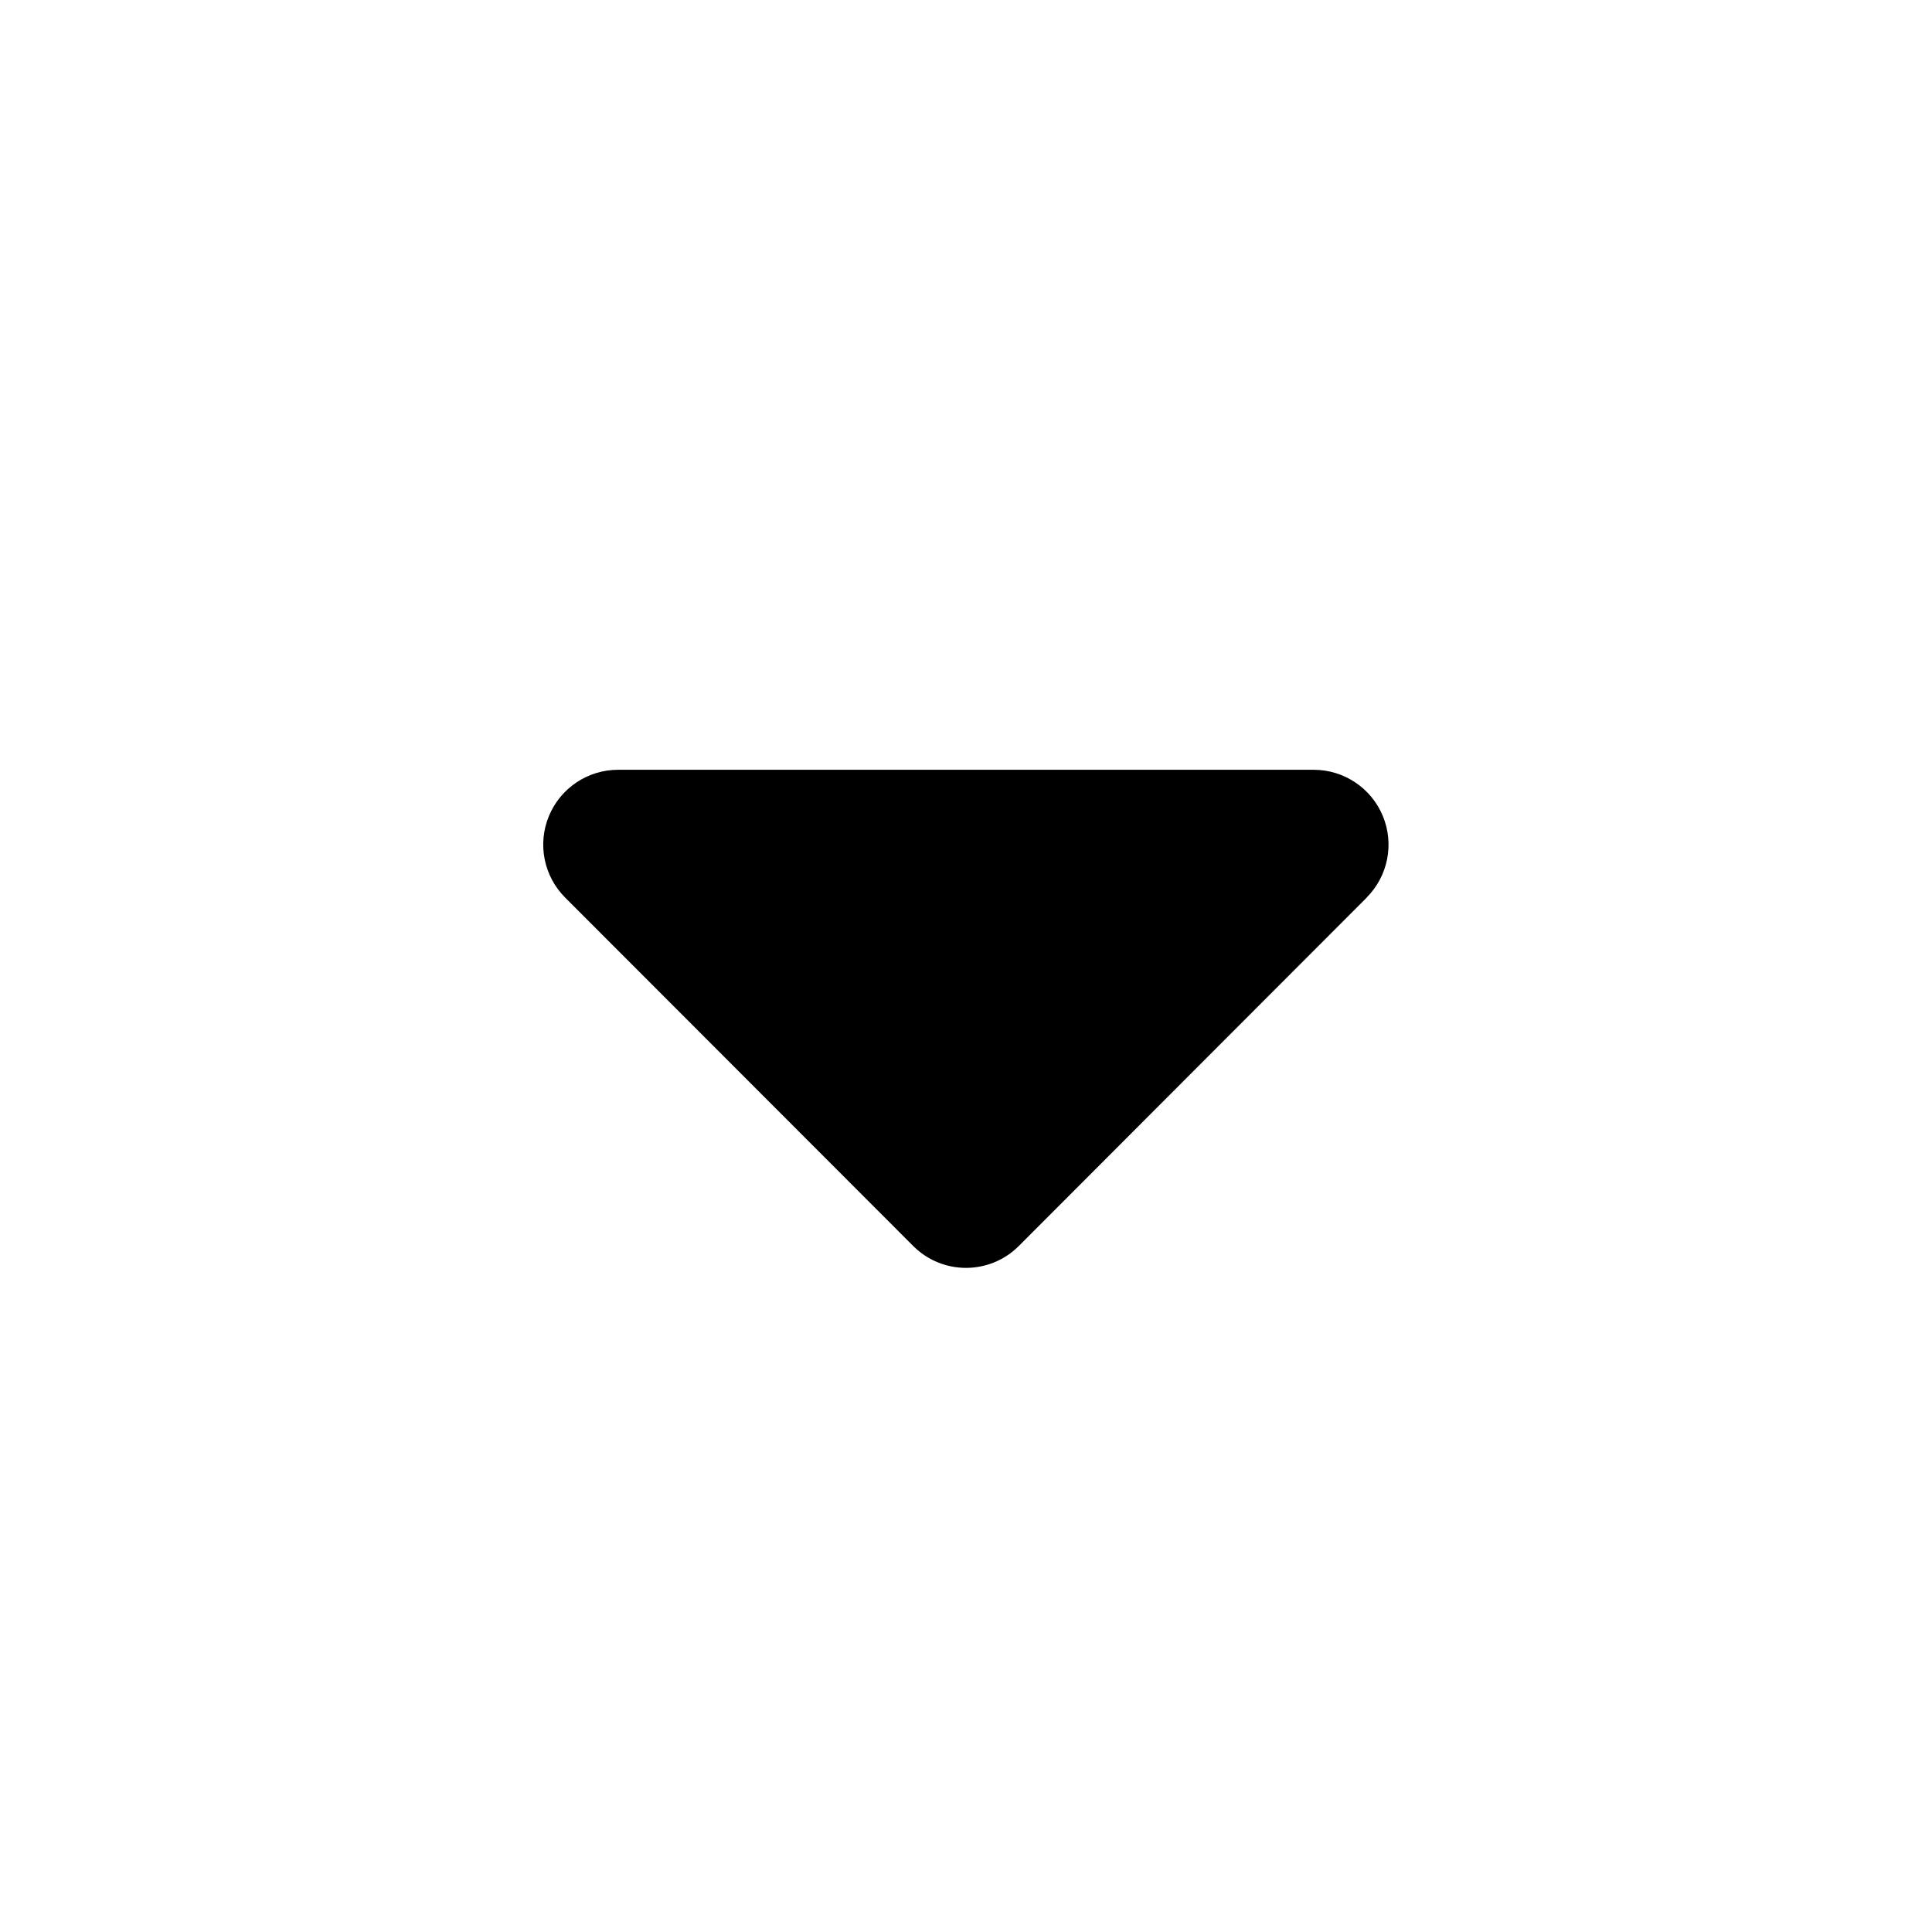
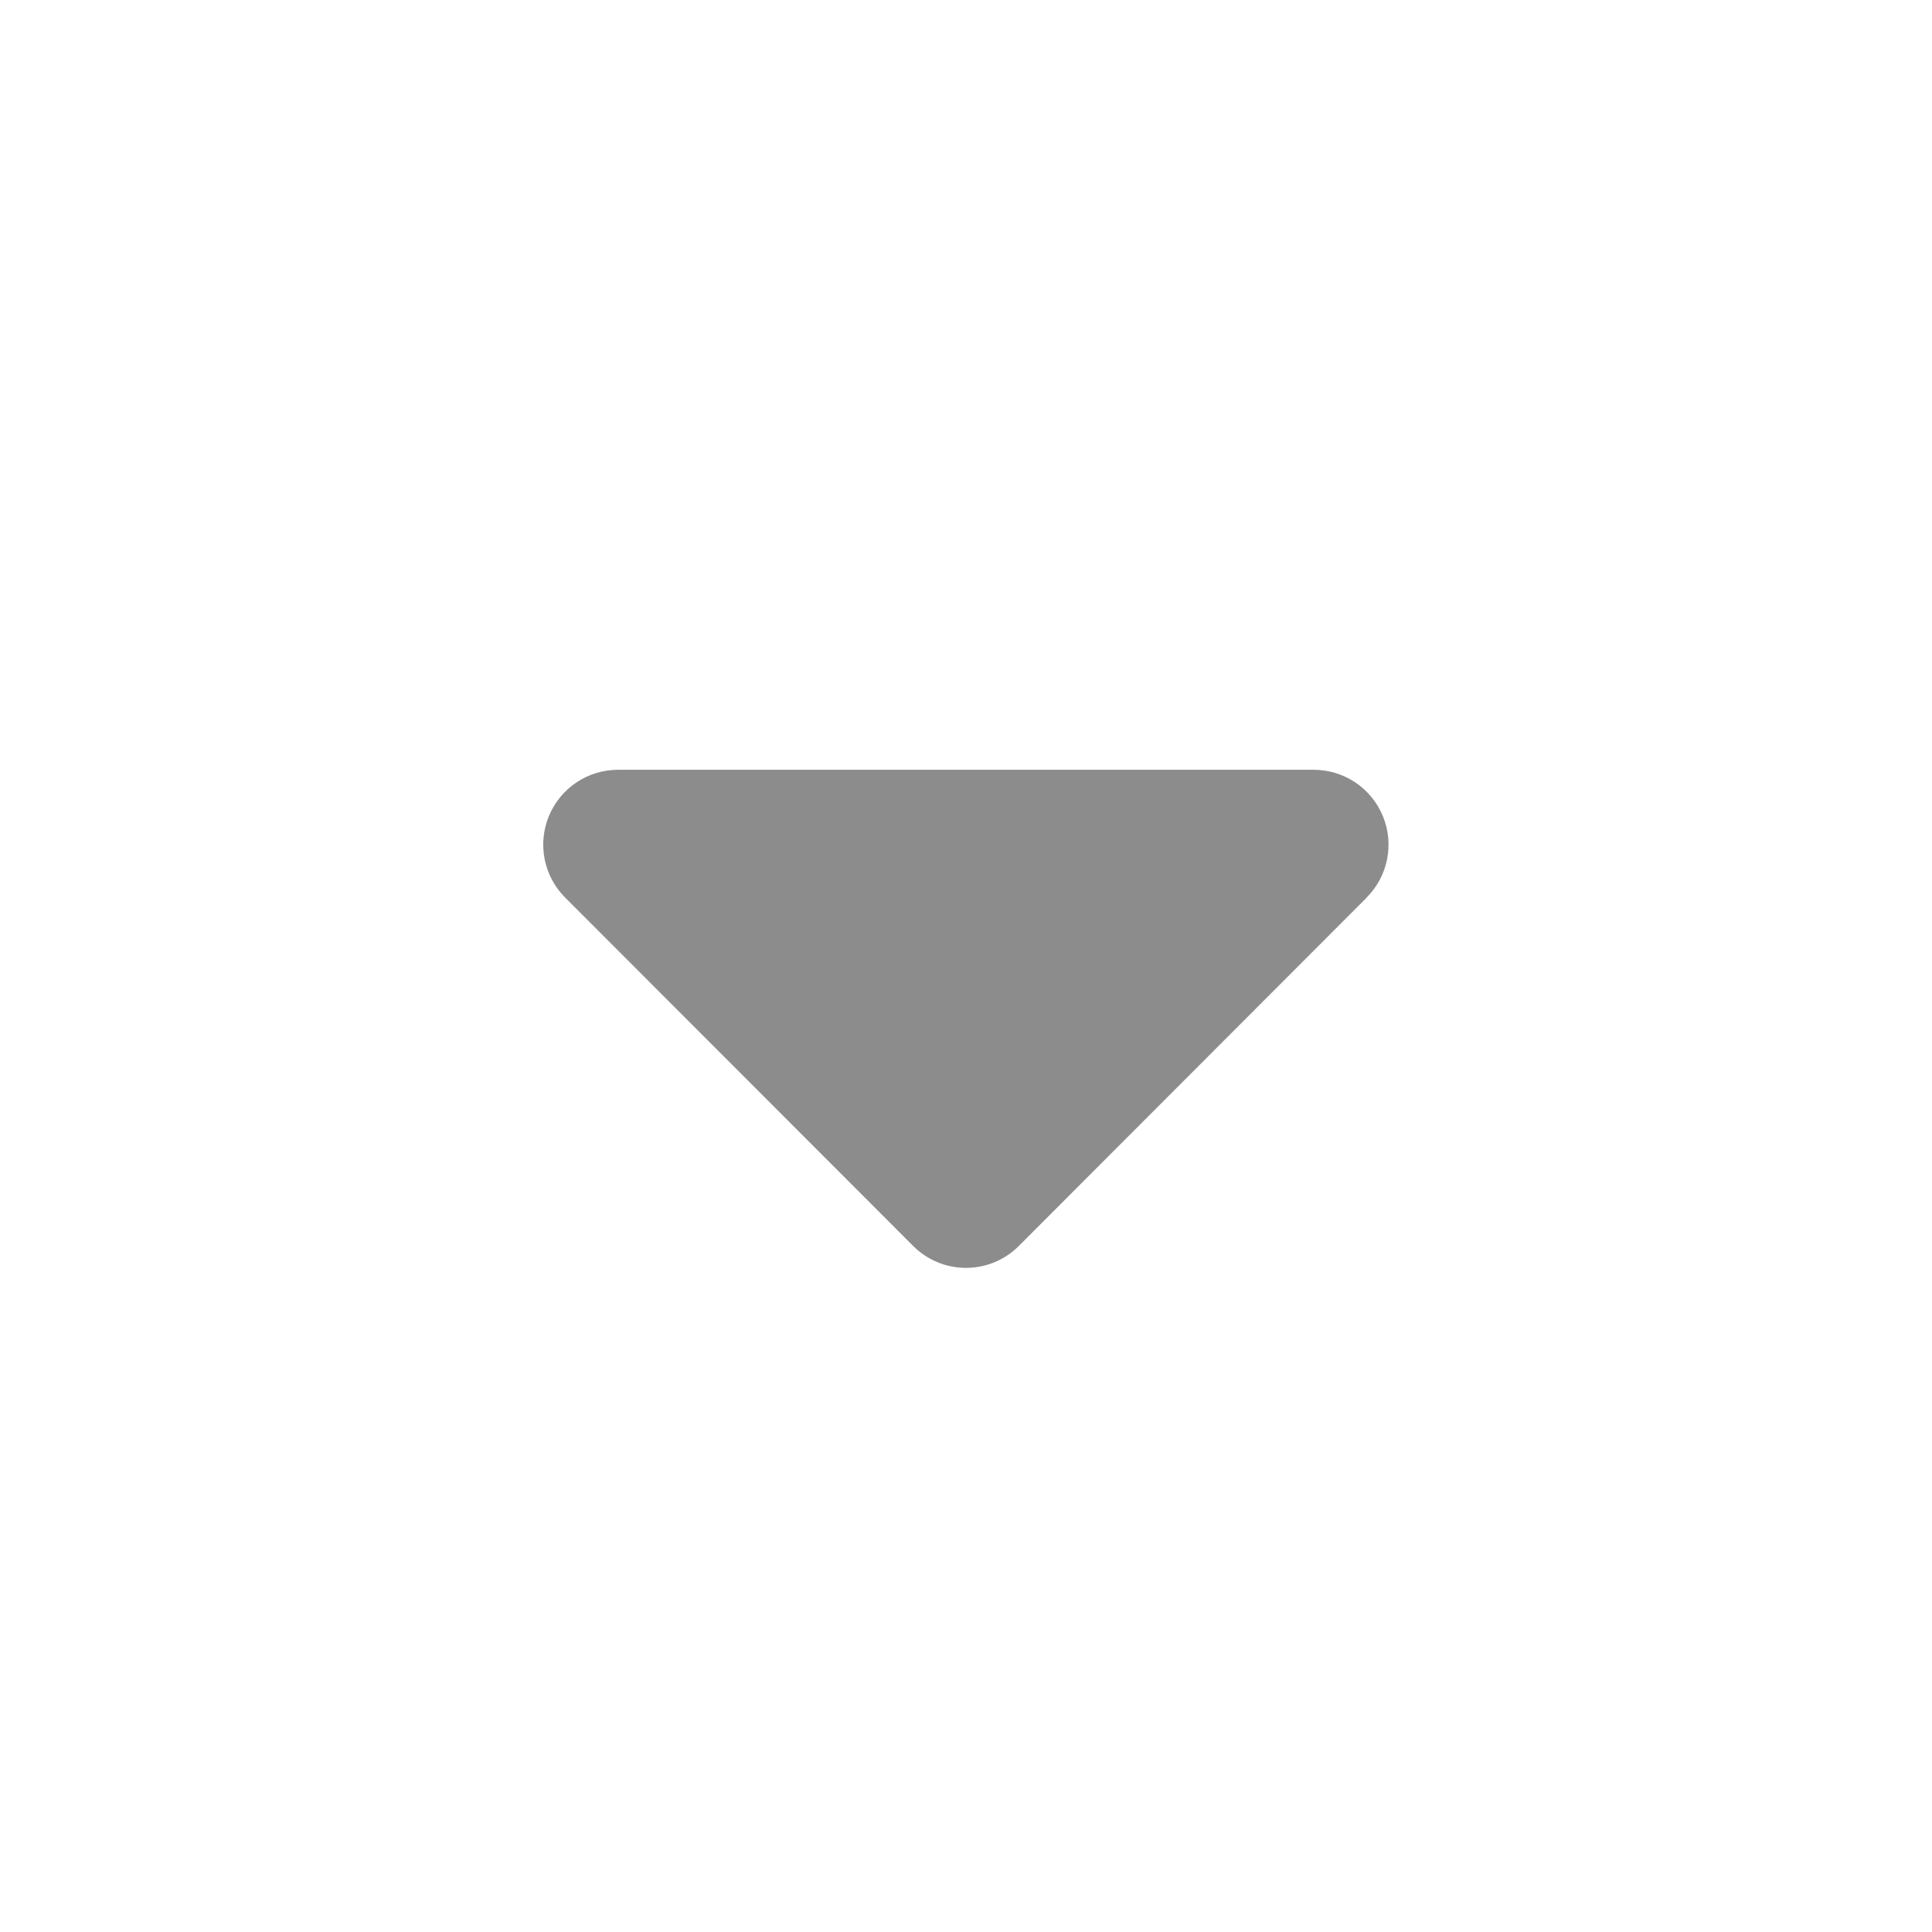
- <svg xmlns="http://www.w3.org/2000/svg" viewBox="0 0 1024 1024" fill="currentColor">
-   <path d="M724.416 475.712l-184.448 184.704a39.552 39.552 0 0 1-55.936 0L299.52 475.712a39.68 39.68 0 0 1 28.032-67.712h368.768a39.68 39.68 0 0 1 28.032 67.712z" />
+ <svg xmlns="http://www.w3.org/2000/svg" class="icon" viewBox="0 0 1024 1024" version="1.1" width="1024" height="1024">
+   <path d="M724.416 475.712l-184.448 184.704a39.552 39.552 0 0 1-55.936 0L299.52 475.712a39.68 39.68 0 0 1 28.032-67.712h368.768a39.68 39.68 0 0 1 28.032 67.712z" fill="#8C8C8C" />
</svg>
